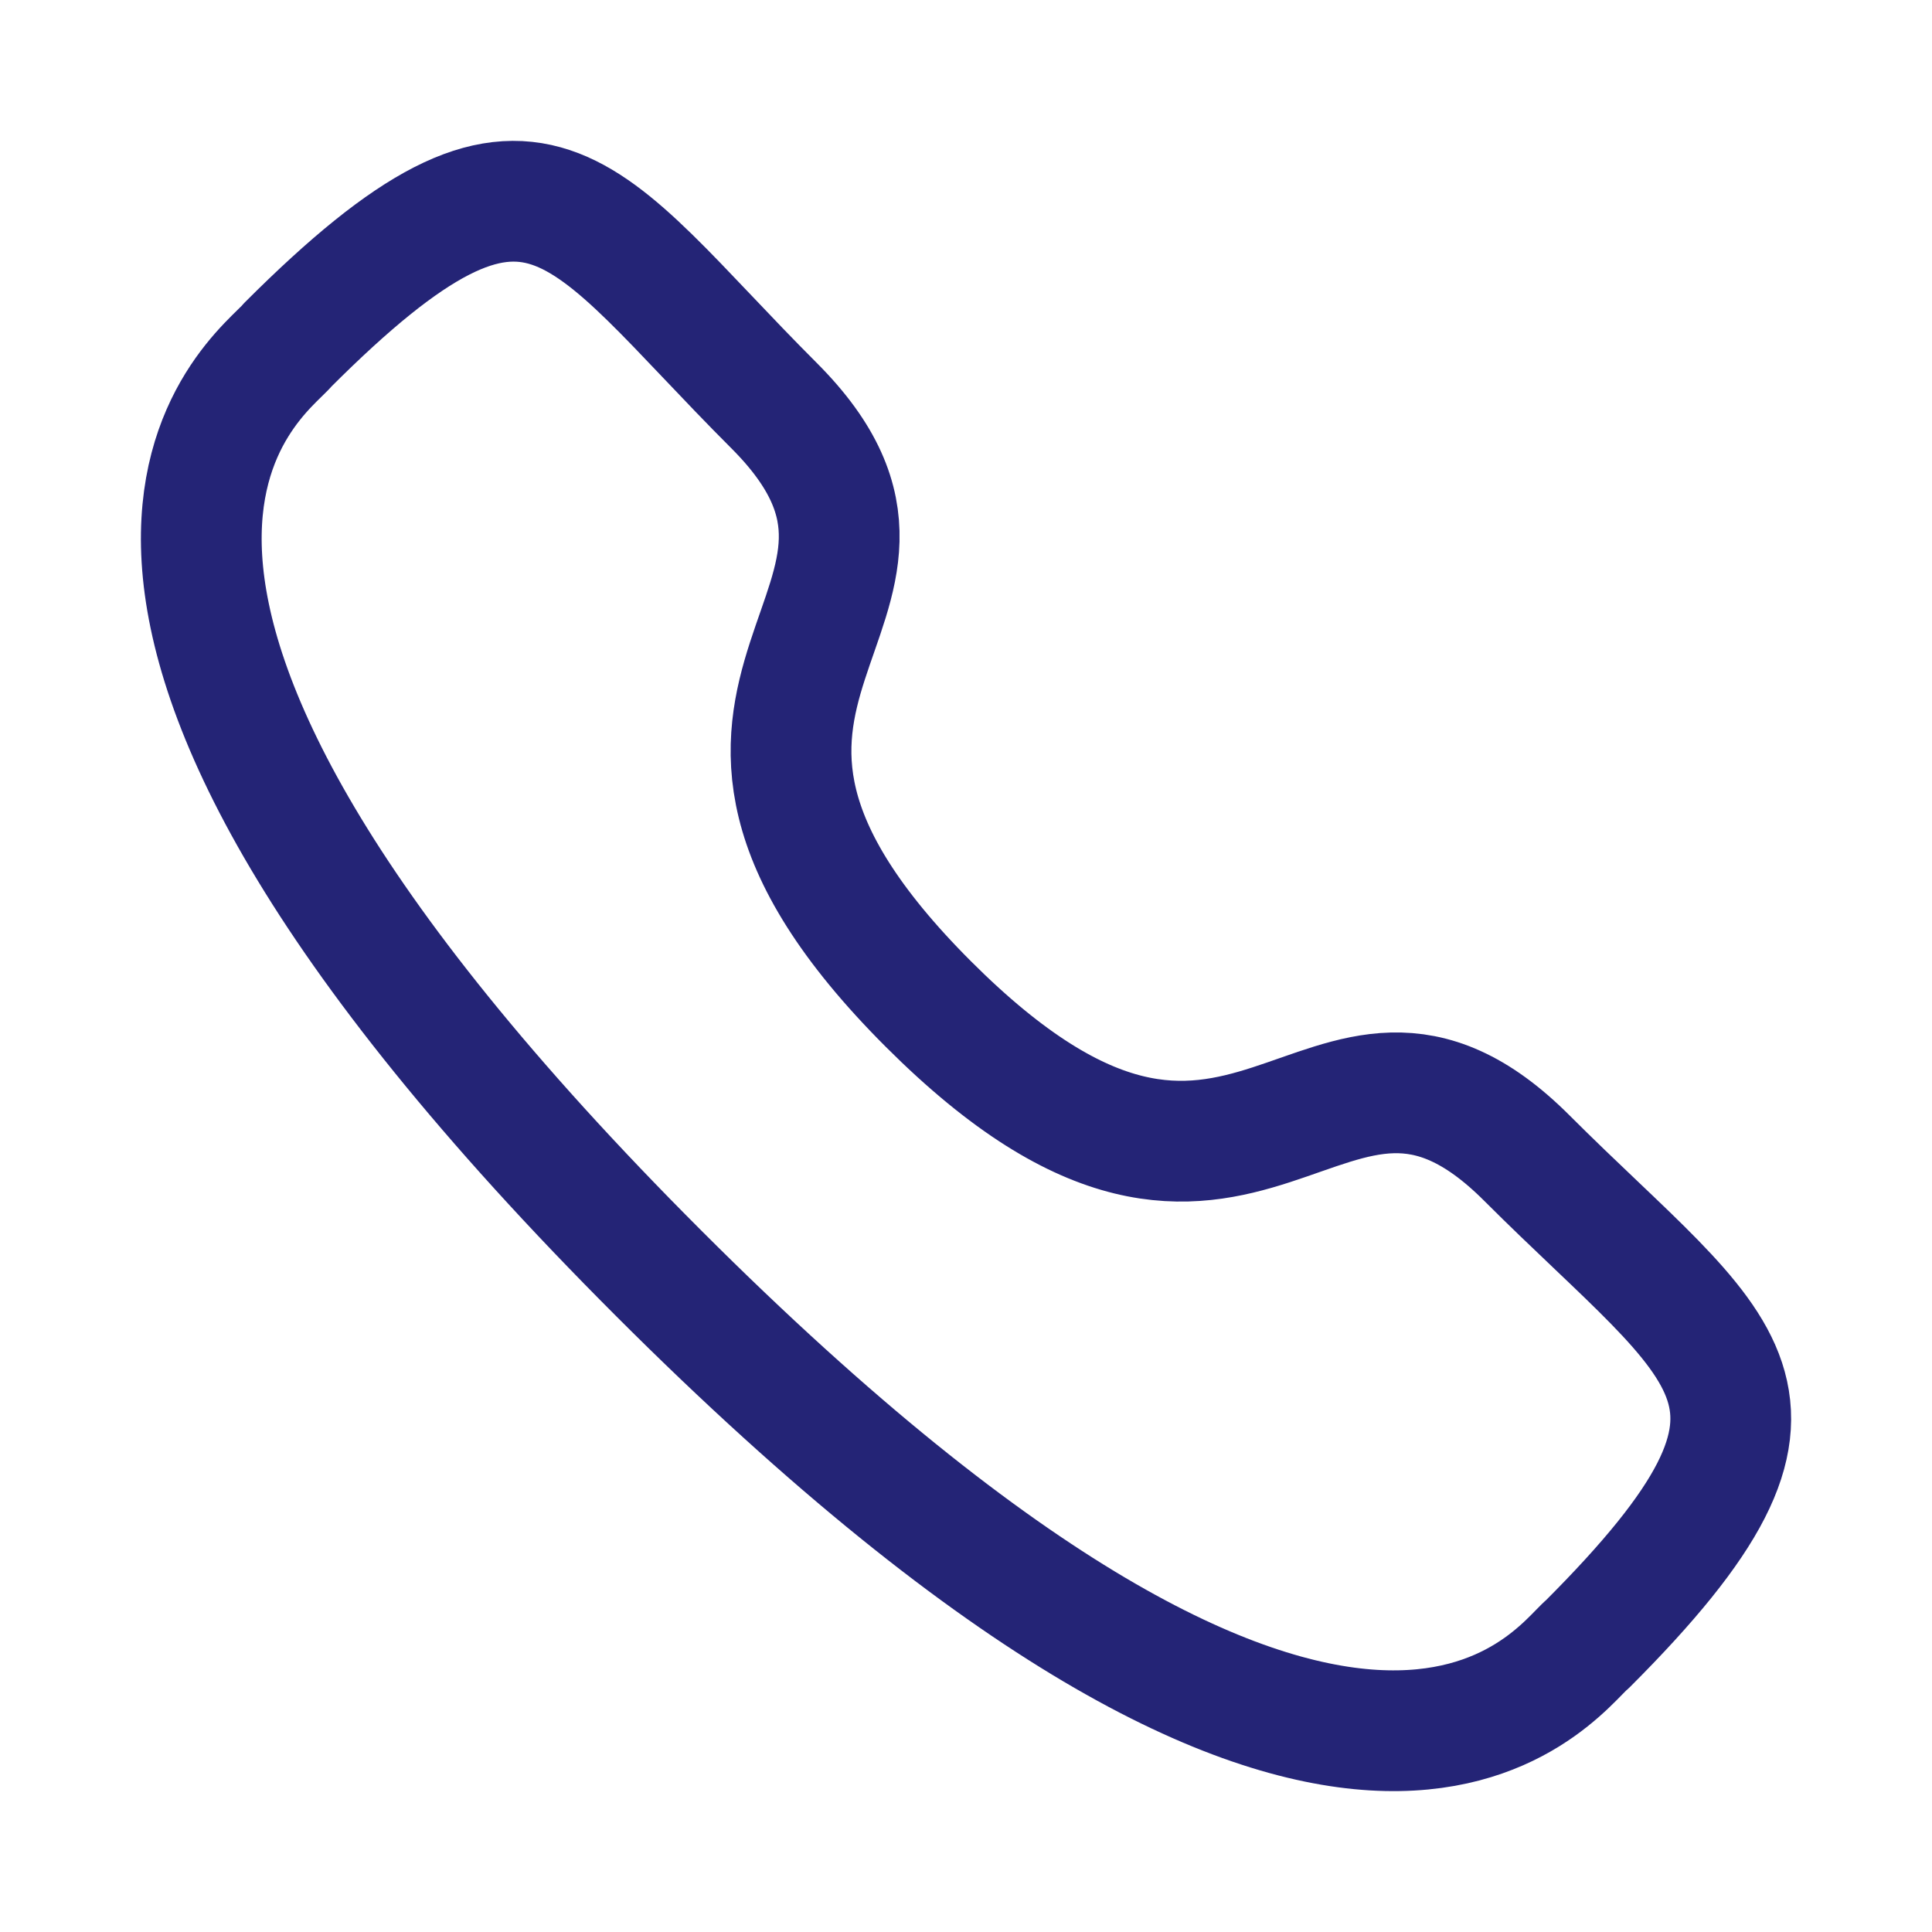
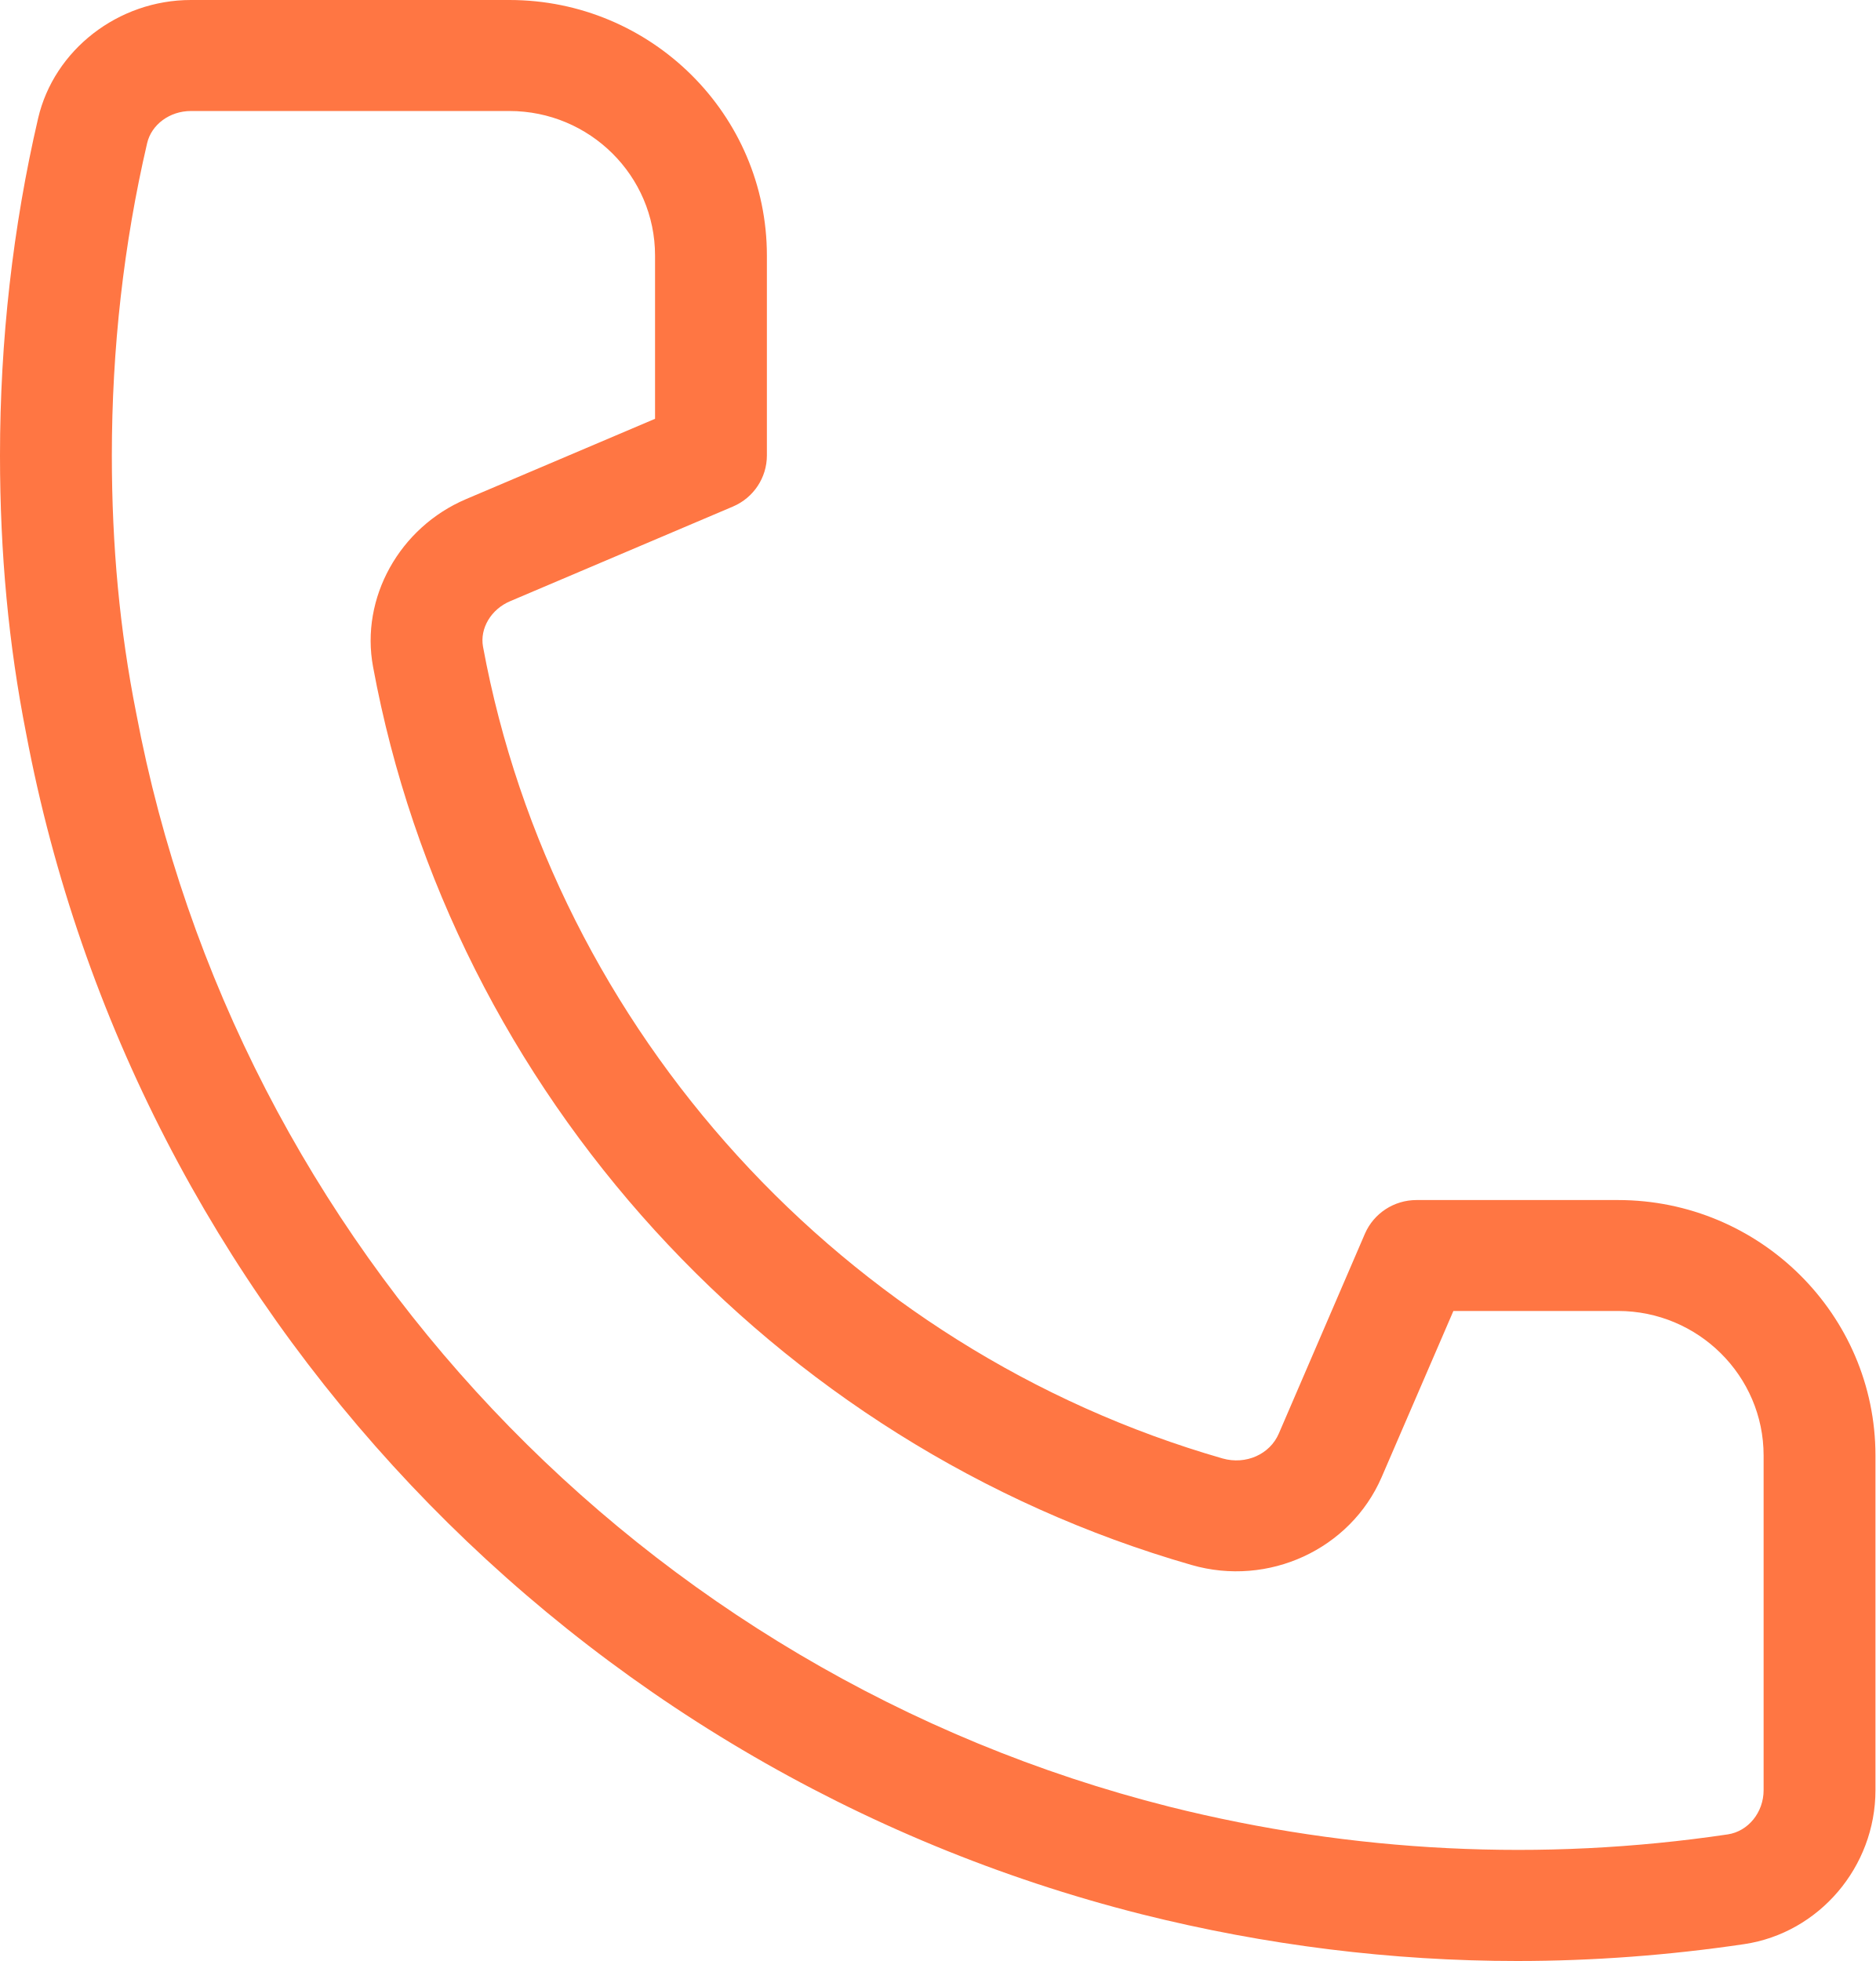
- <svg xmlns="http://www.w3.org/2000/svg" width="24" height="24" viewBox="0 0 24 24" fill="none">
-   <g id="Call">
-     <g id="Call_2">
-       <path id="Stroke 1" fill-rule="evenodd" clip-rule="evenodd" d="M11.532 12.472C15.521 16.46 16.426 11.847 18.966 14.385C21.414 16.833 22.822 17.323 19.719 20.425C19.331 20.737 16.862 24.494 8.185 15.82C-0.493 7.144 3.262 4.672 3.574 4.284C6.684 1.174 7.166 2.589 9.614 5.037C12.154 7.577 7.543 8.484 11.532 12.472Z" stroke="#242476" stroke-width="1.5" stroke-linecap="round" stroke-linejoin="round" />
-     </g>
-   </g>
+ <svg xmlns="http://www.w3.org/2000/svg" width="22" height="23" viewBox="0 0 22 23" fill="none">
+   <path fill-rule="evenodd" clip-rule="evenodd" d="M20.688 20.997C20.688 21.257 20.507 21.479 20.268 21.515C18.087 21.839 15.872 21.73 13.716 21.19C7.53 19.63 2.773 14.596 1.597 8.36C1.405 7.393 1.312 6.405 1.312 5.342C1.312 4.091 1.451 2.859 1.726 1.679C1.777 1.46 1.992 1.302 2.239 1.302H5.976C6.917 1.302 7.684 2.061 7.684 2.997V4.912L5.467 5.854C4.686 6.186 4.226 7.013 4.376 7.82C5.297 12.808 9.065 16.944 13.977 18.355C14.879 18.616 15.84 18.172 16.207 17.326L17.049 15.376H18.98C19.921 15.376 20.688 16.137 20.688 17.071V20.997ZM18.98 14.075H16.616C16.353 14.075 16.116 14.23 16.012 14.468L15.001 16.814C14.896 17.058 14.614 17.183 14.342 17.106C9.904 15.83 6.499 12.092 5.666 7.585C5.627 7.37 5.761 7.145 5.985 7.051L8.598 5.941C8.84 5.838 8.996 5.602 8.996 5.342V2.997C8.996 1.344 7.641 0 5.976 0H2.239C1.388 0 0.634 0.584 0.447 1.388C0.151 2.661 0 3.992 0 5.342C0 6.491 0.101 7.56 0.307 8.605C1.577 15.332 6.713 20.767 13.393 22.452C14.845 22.816 16.327 23 17.798 23C18.682 23 19.578 22.933 20.462 22.802C21.338 22.671 22 21.897 22 20.997V17.071C22 15.419 20.645 14.075 18.98 14.075Z" fill="#FF7643" />
</svg>
